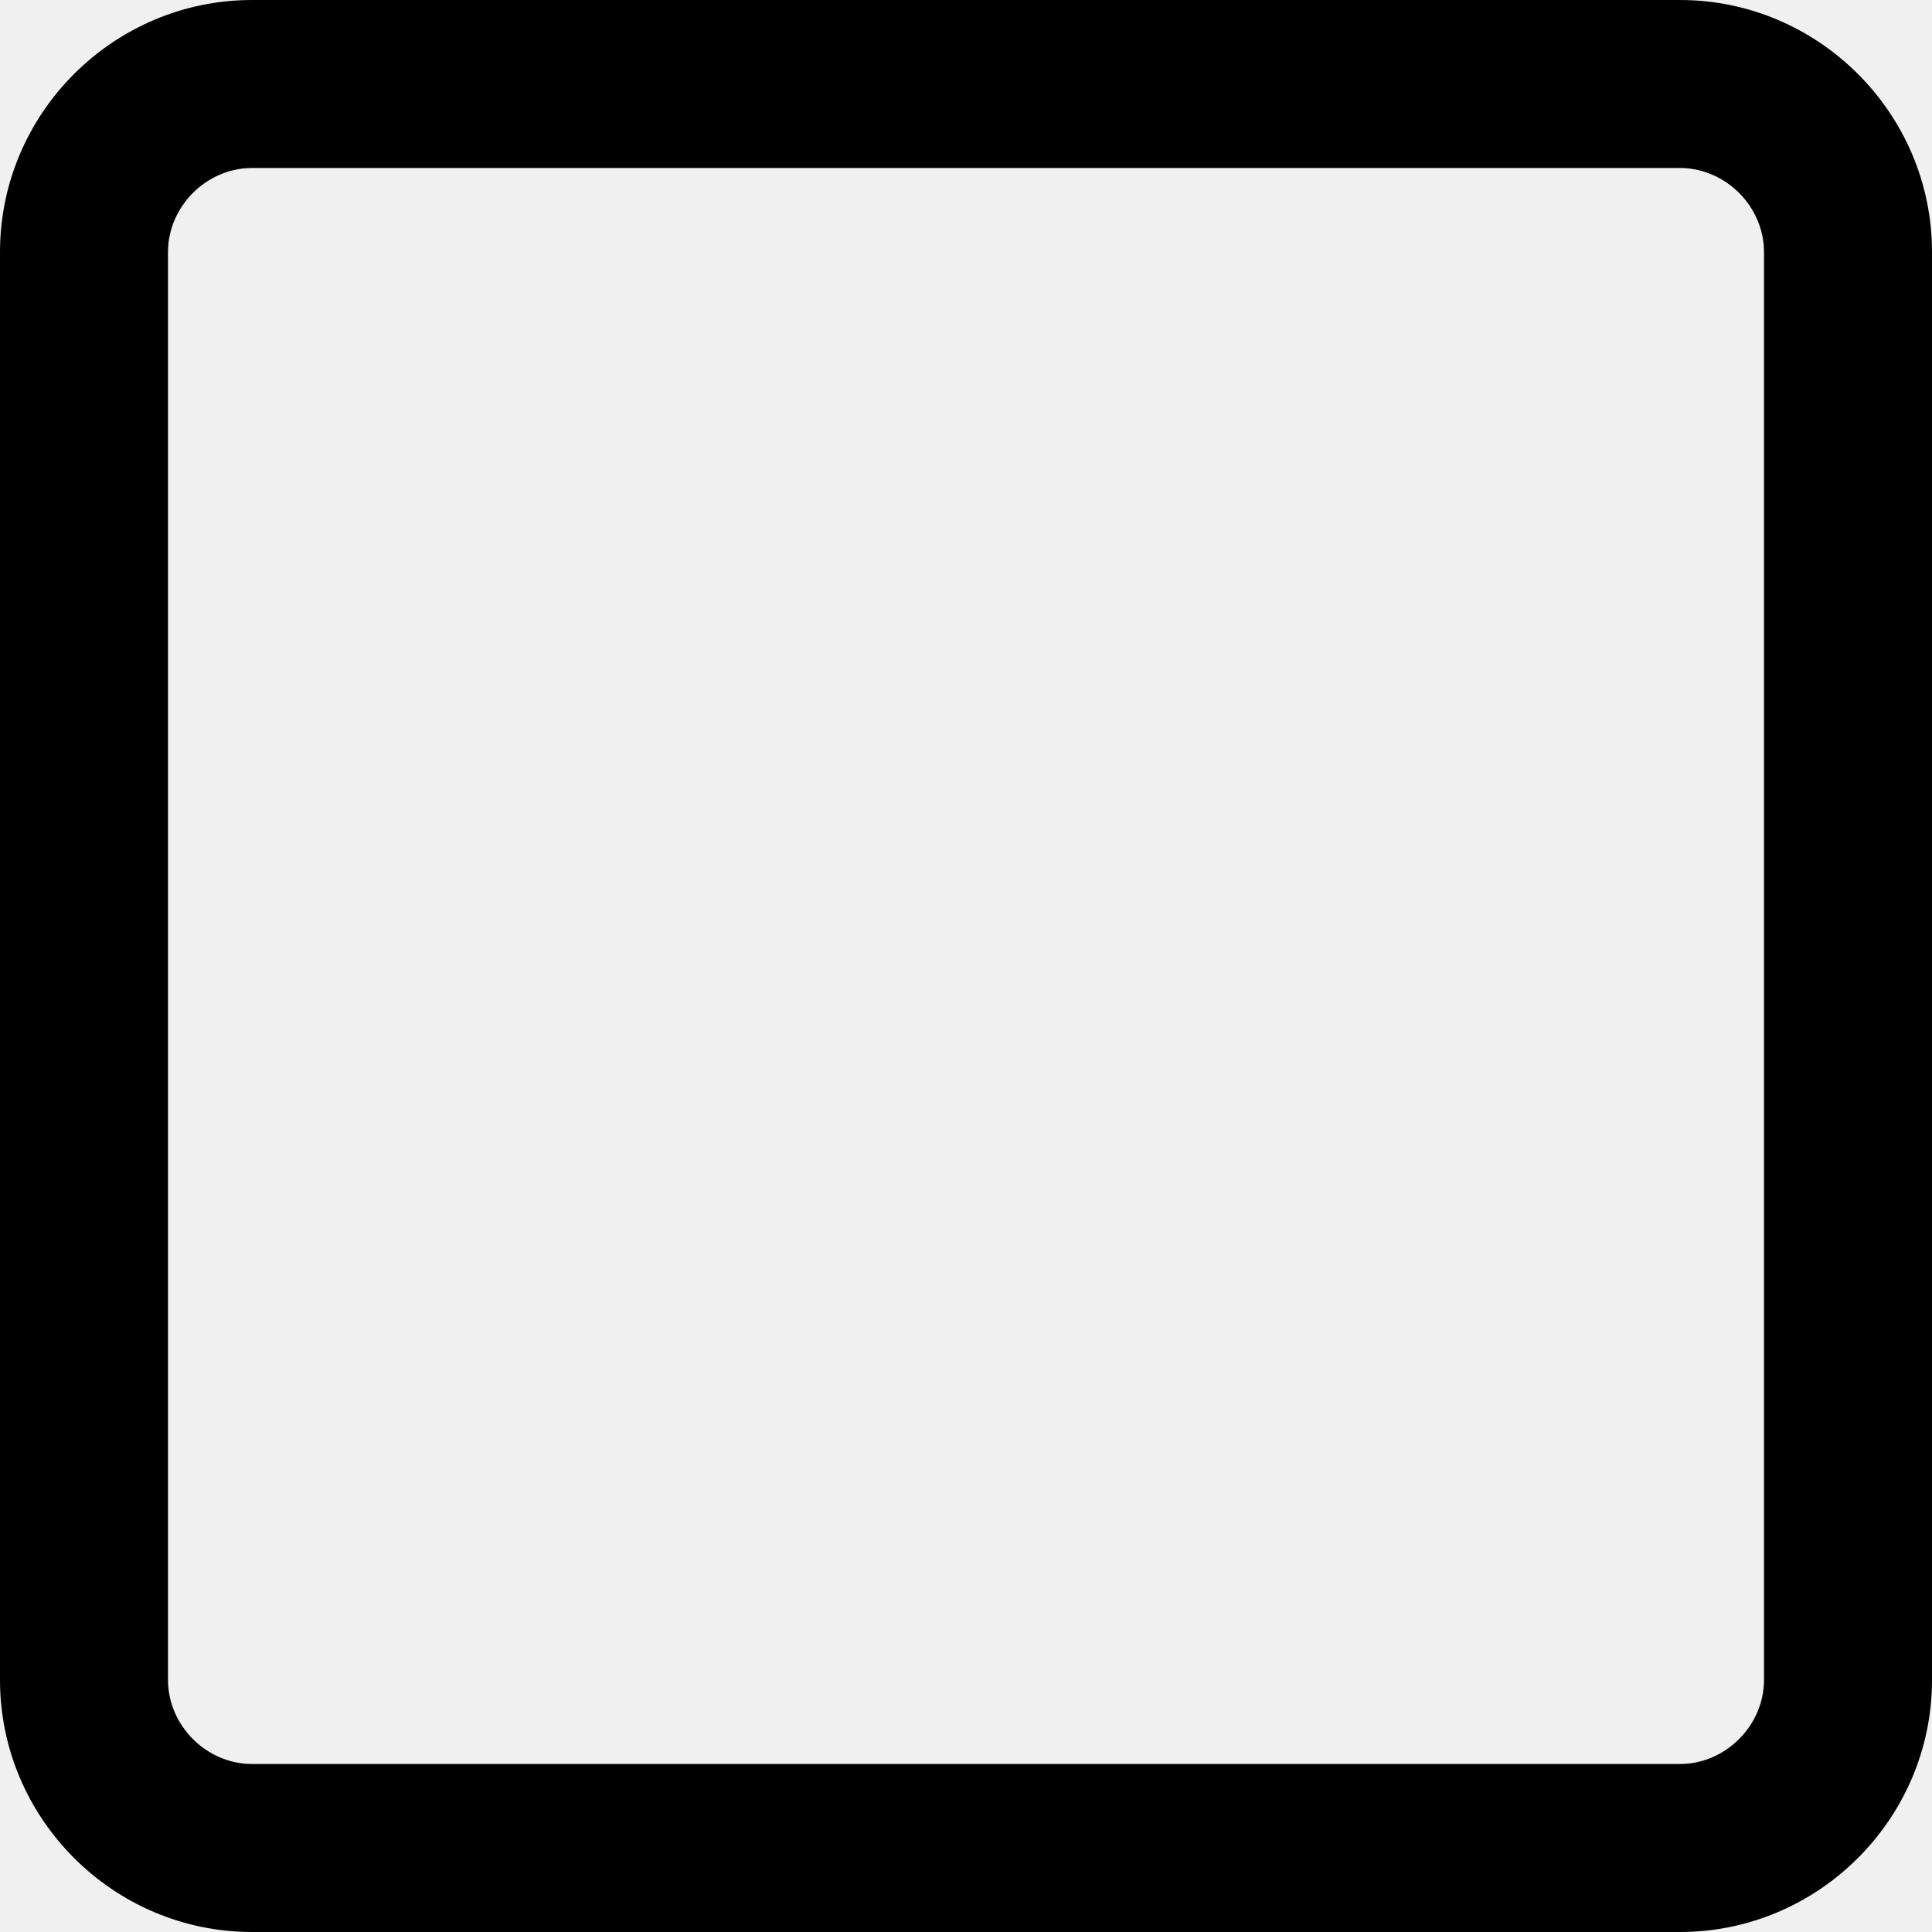
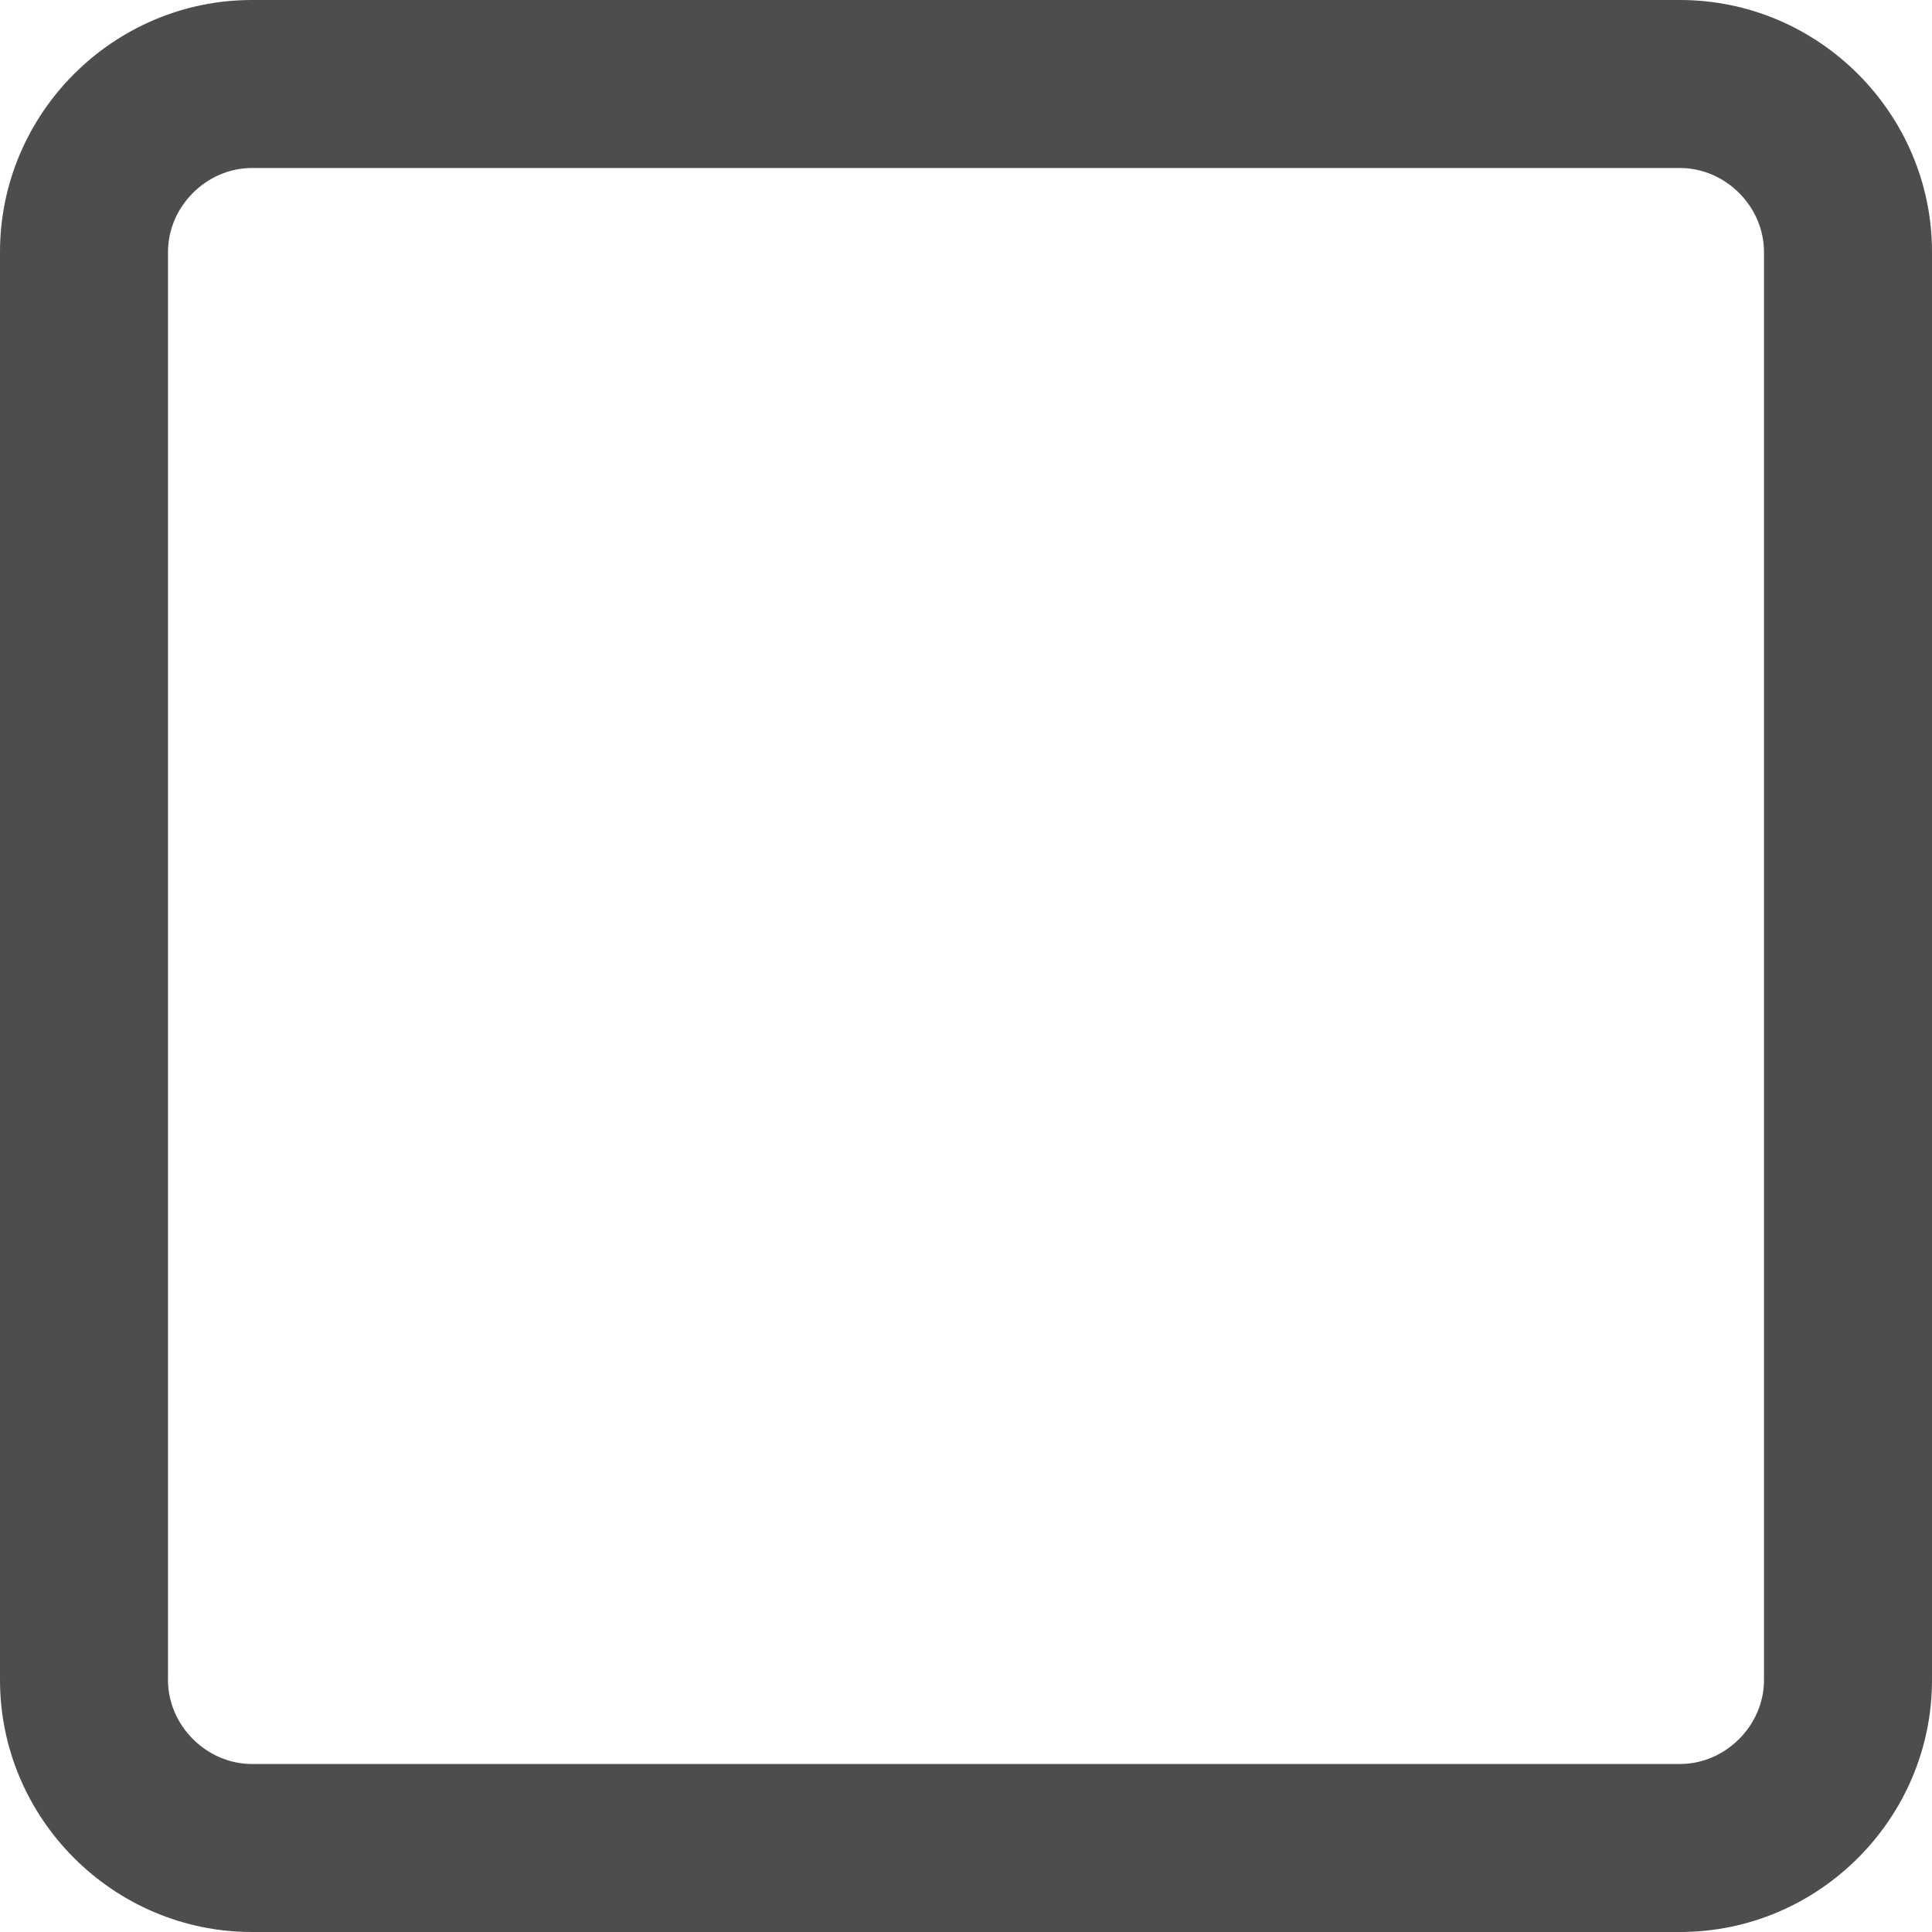
<svg xmlns="http://www.w3.org/2000/svg" version="1.1" id="Layer_1" x="0px" y="0px" width="23px" height="23px" viewBox="0 0 23 23" enable-background="new 0 0 23 23" xml:space="preserve">
-   <path d="M20,2c0.542,0,1,0.458,1,1v17c0,0.542-0.458,1-1,1H3c-0.542,0-1-0.458-1-1V3c0-0.542,0.458-1,1-1H20 M20,0H3  C1.35,0,0,1.35,0,3v17c0,1.65,1.35,3,3,3h17c1.65,0,3-1.35,3-3V3C23,1.35,21.65,0,20,0L20,0z" />
+   <rect width="100%" height="100%" fill="#fff" />
+   <path d="M20,2c0.542,0,1,0.458,1,1v17c0,0.542-0.458,1-1,1H3c-0.542,0-1-0.458-1-1V3c0-0.542,0.458-1,1-1H20 M20,0H3  C1.35,0,0,1.35,0,3v17c0,1.65,1.35,3,3,3h17c1.65,0,3-1.35,3-3V3C23,1.35,21.65,0,20,0L20,0z" fill="#4d4d4d" />
</svg>
